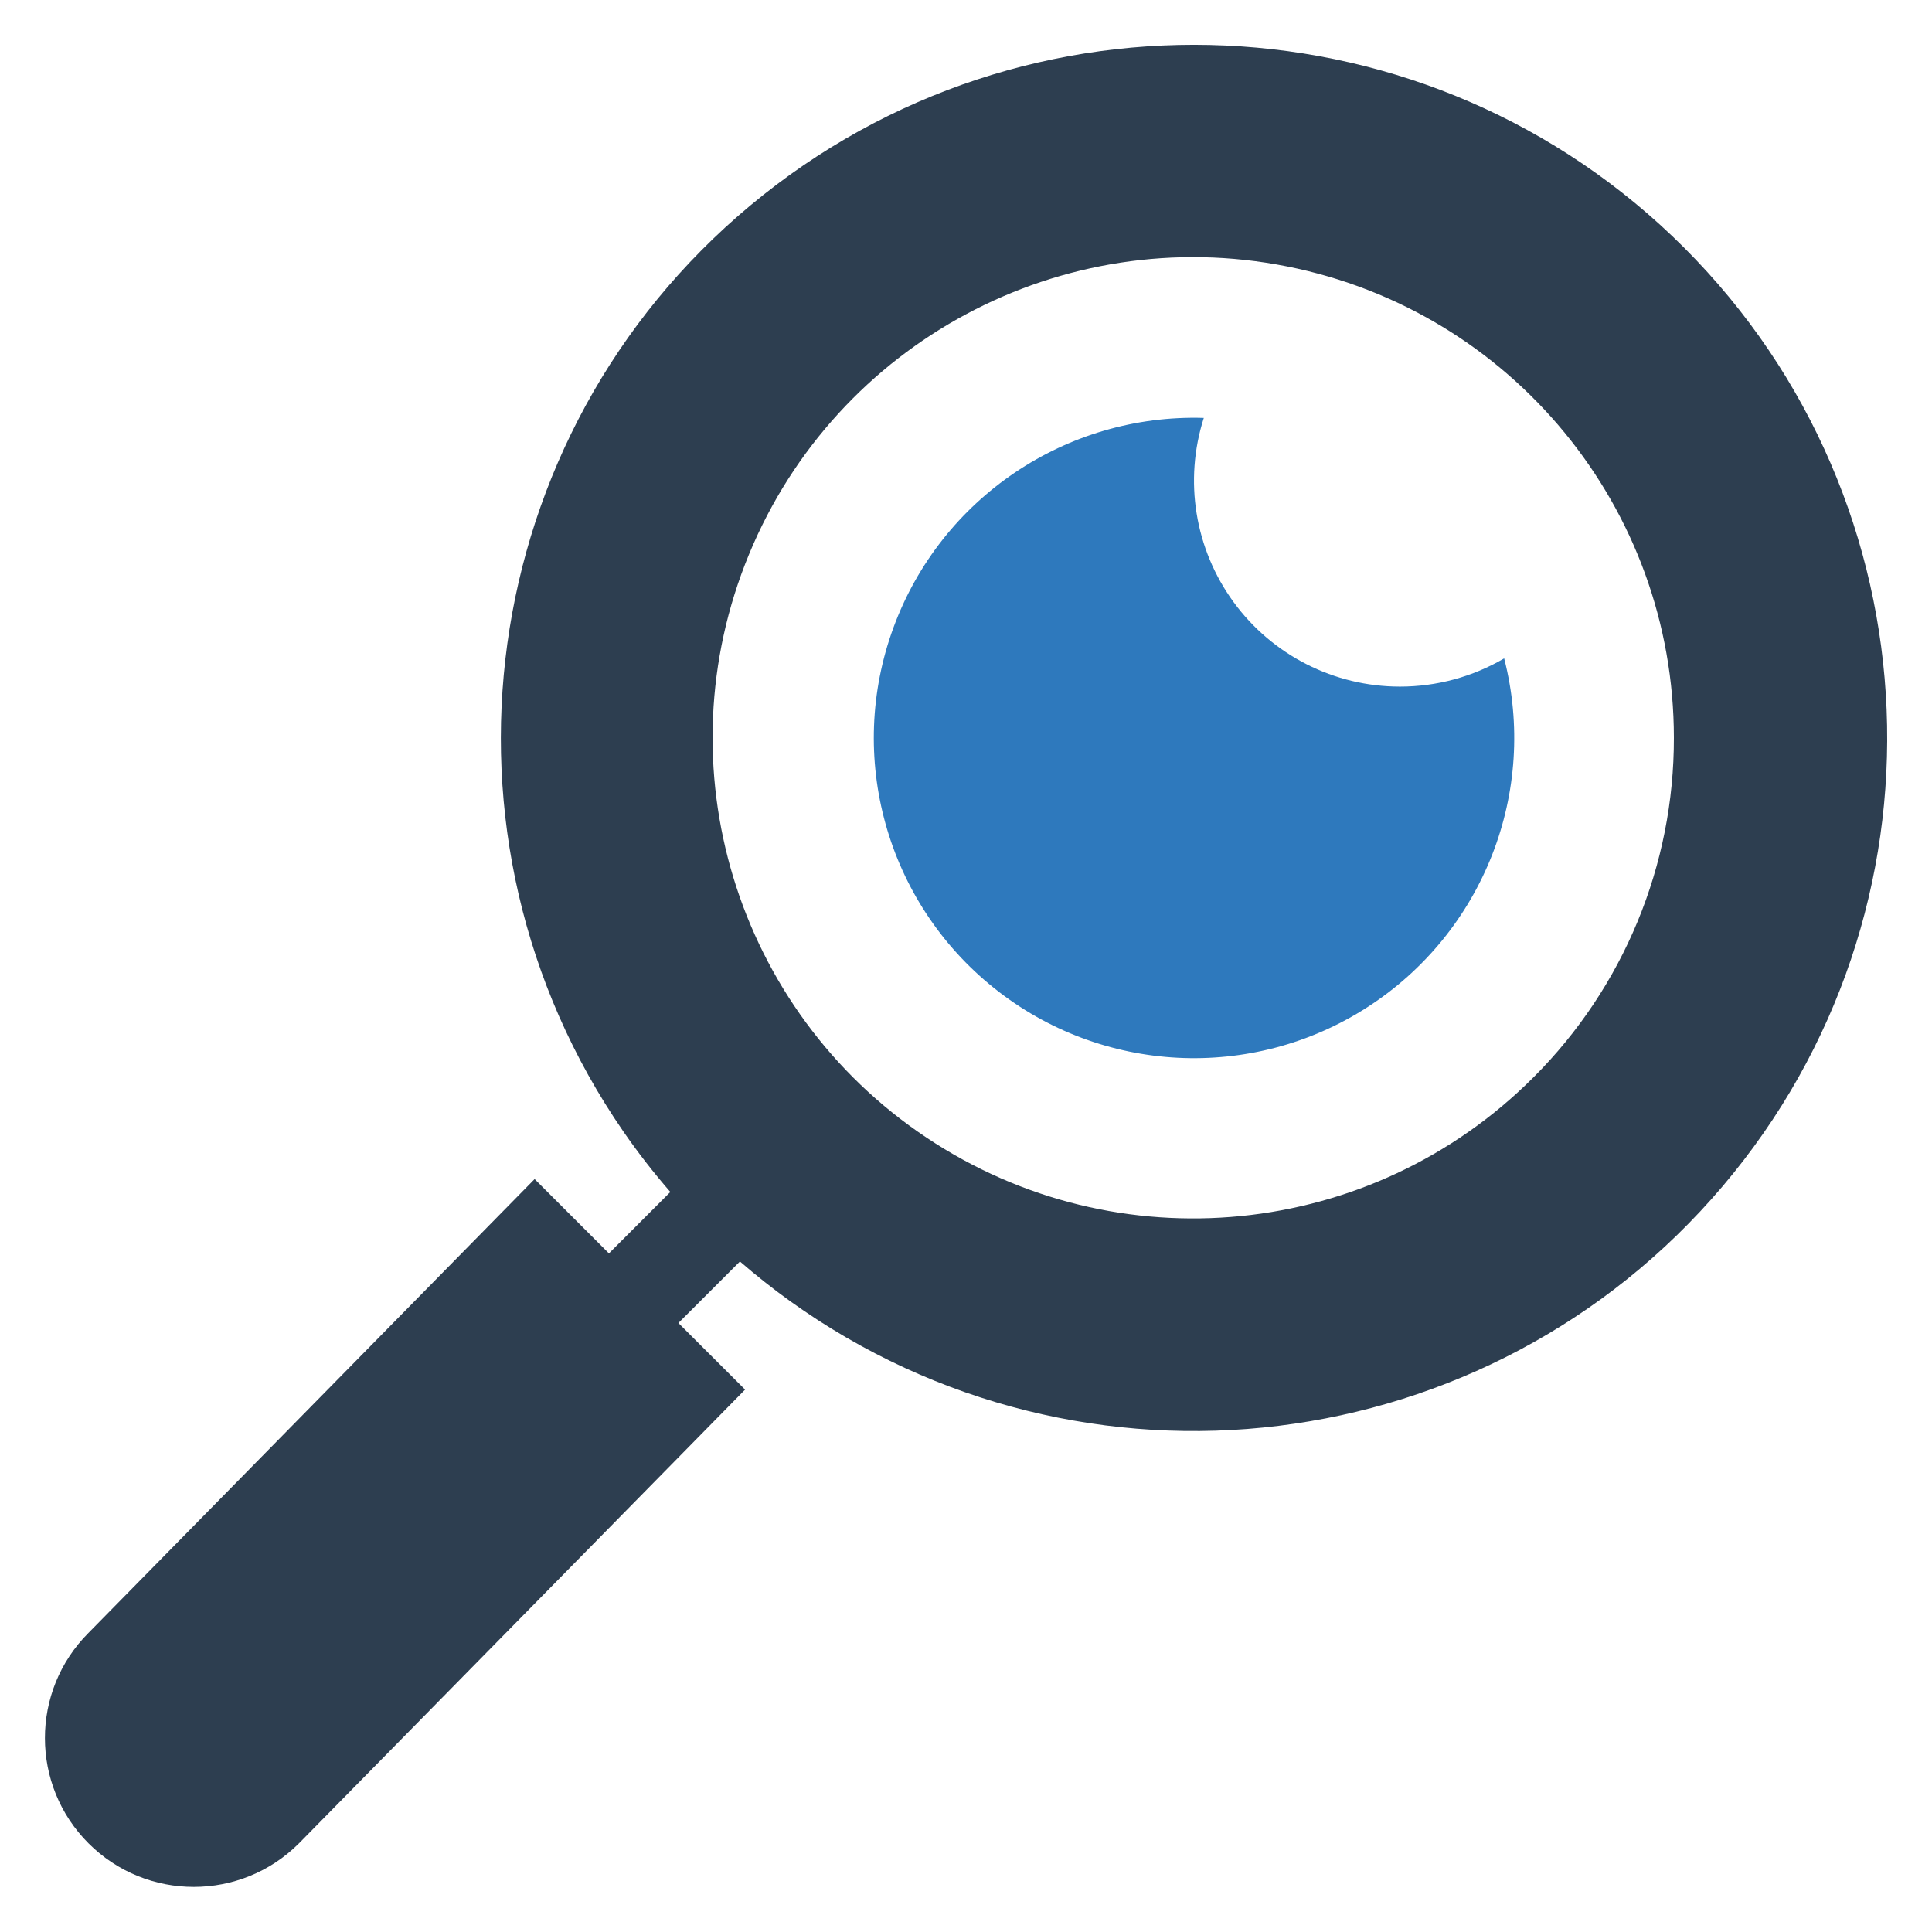
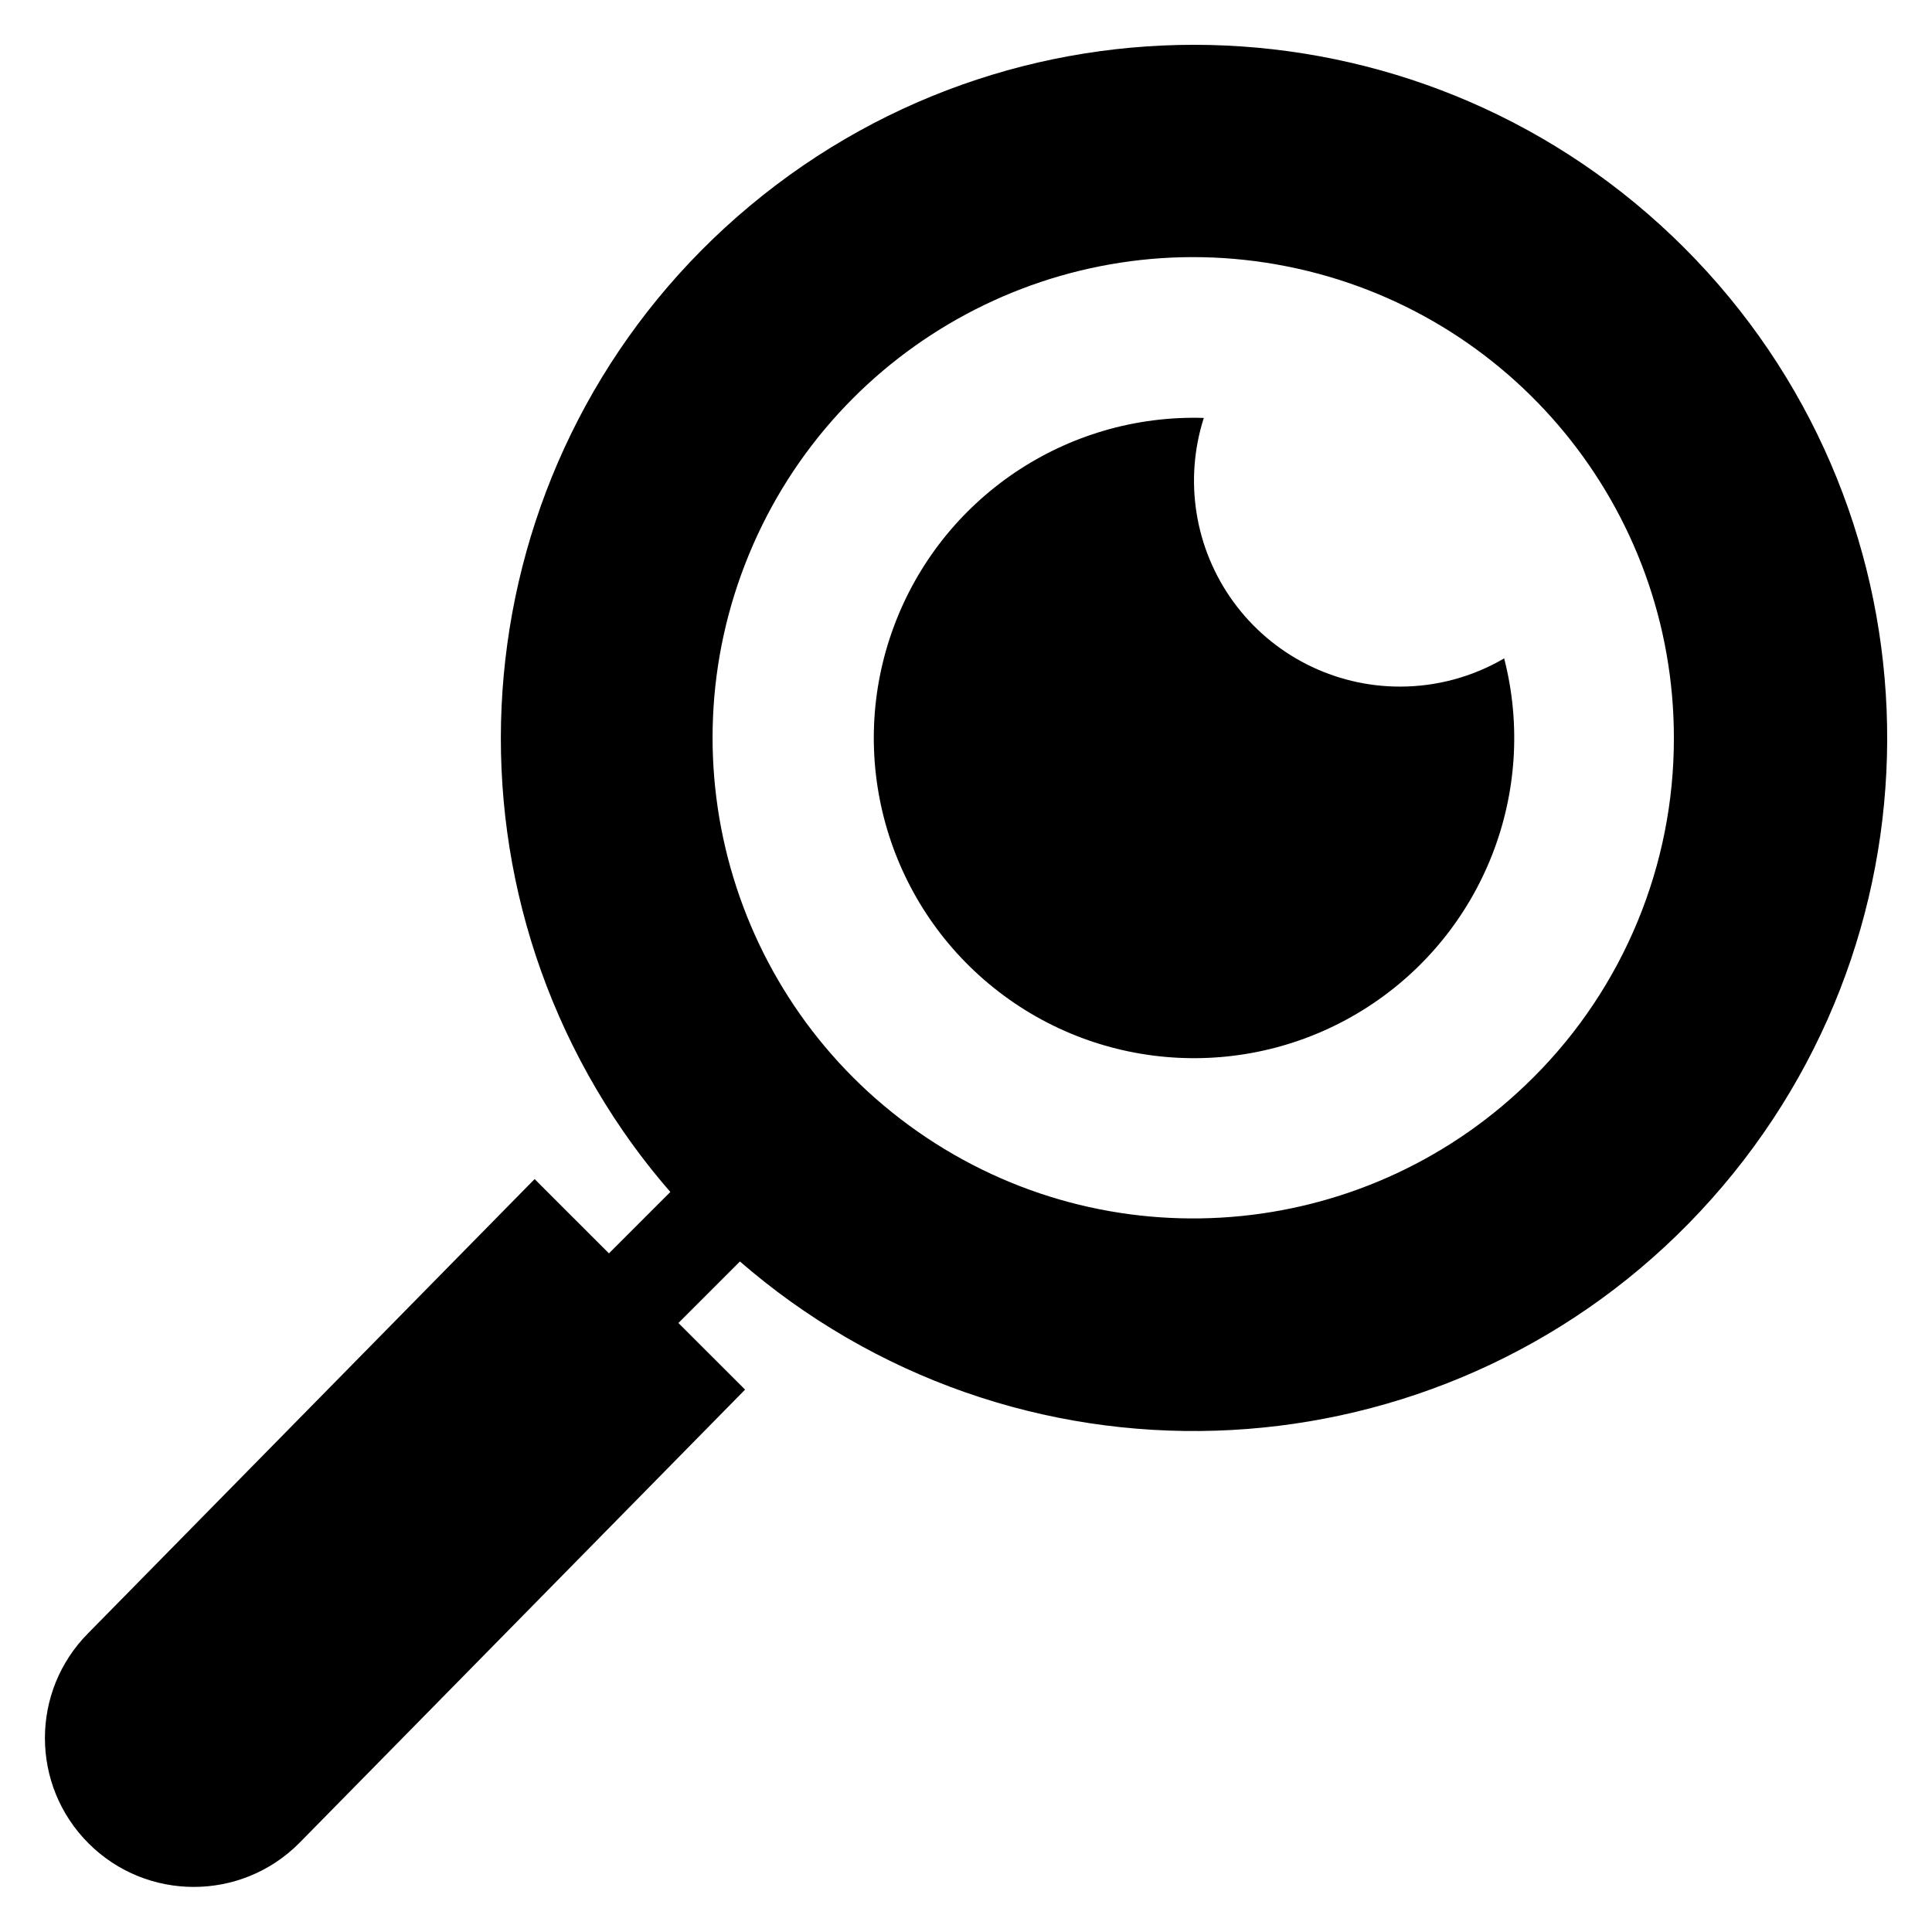
<svg xmlns="http://www.w3.org/2000/svg" viewBox="0 0 128 128">
-   <path style="fill:#2d3e50;" d="M111.579,16.411A45.928,45.928,0,0,0,41.297,74.961a45.482,45.482,0,0,0,3.115,4.01l-4.069,4.069-4.923-4.923L5.859,108.186a9.86,9.86,0,1,0,13.955,13.934L49.364,92.065l-3.557-3.552-0.0 0-.861-.861,4.076-4.076q1.617,1.402,3.328,2.631a45.923,45.923,0,0,0,59.23-69.795Zm-9.982,54.962A31.843,31.843,0,1,1,110.899,48.881,31.707,31.707,0,0,1,101.598,71.374Z" />
-   <path style="fill:#2e79bd;" d="M92.748,45.489A13.642,13.642,0,0,1,79.755,27.689,21.214,21.214,0,1,0,99.655,43.62,13.652,13.652,0,0,1,92.748,45.489Z" />
+   <path class="frame" d="M111.579,16.411A45.928,45.928,0,0,0,41.297,74.961a45.482,45.482,0,0,0,3.115,4.01l-4.069,4.069-4.923-4.923L5.859,108.186a9.86,9.86,0,1,0,13.955,13.934L49.364,92.065l-3.557-3.552-0.0 0-.861-.861,4.076-4.076q1.617,1.402,3.328,2.631a45.923,45.923,0,0,0,59.23-69.795Zm-9.982,54.962A31.843,31.843,0,1,1,110.899,48.881,31.707,31.707,0,0,1,101.598,71.374Z" />
+   <path class="glass" d="M92.748,45.489A13.642,13.642,0,0,1,79.755,27.689,21.214,21.214,0,1,0,99.655,43.62,13.652,13.652,0,0,1,92.748,45.489Z" />
</svg>
